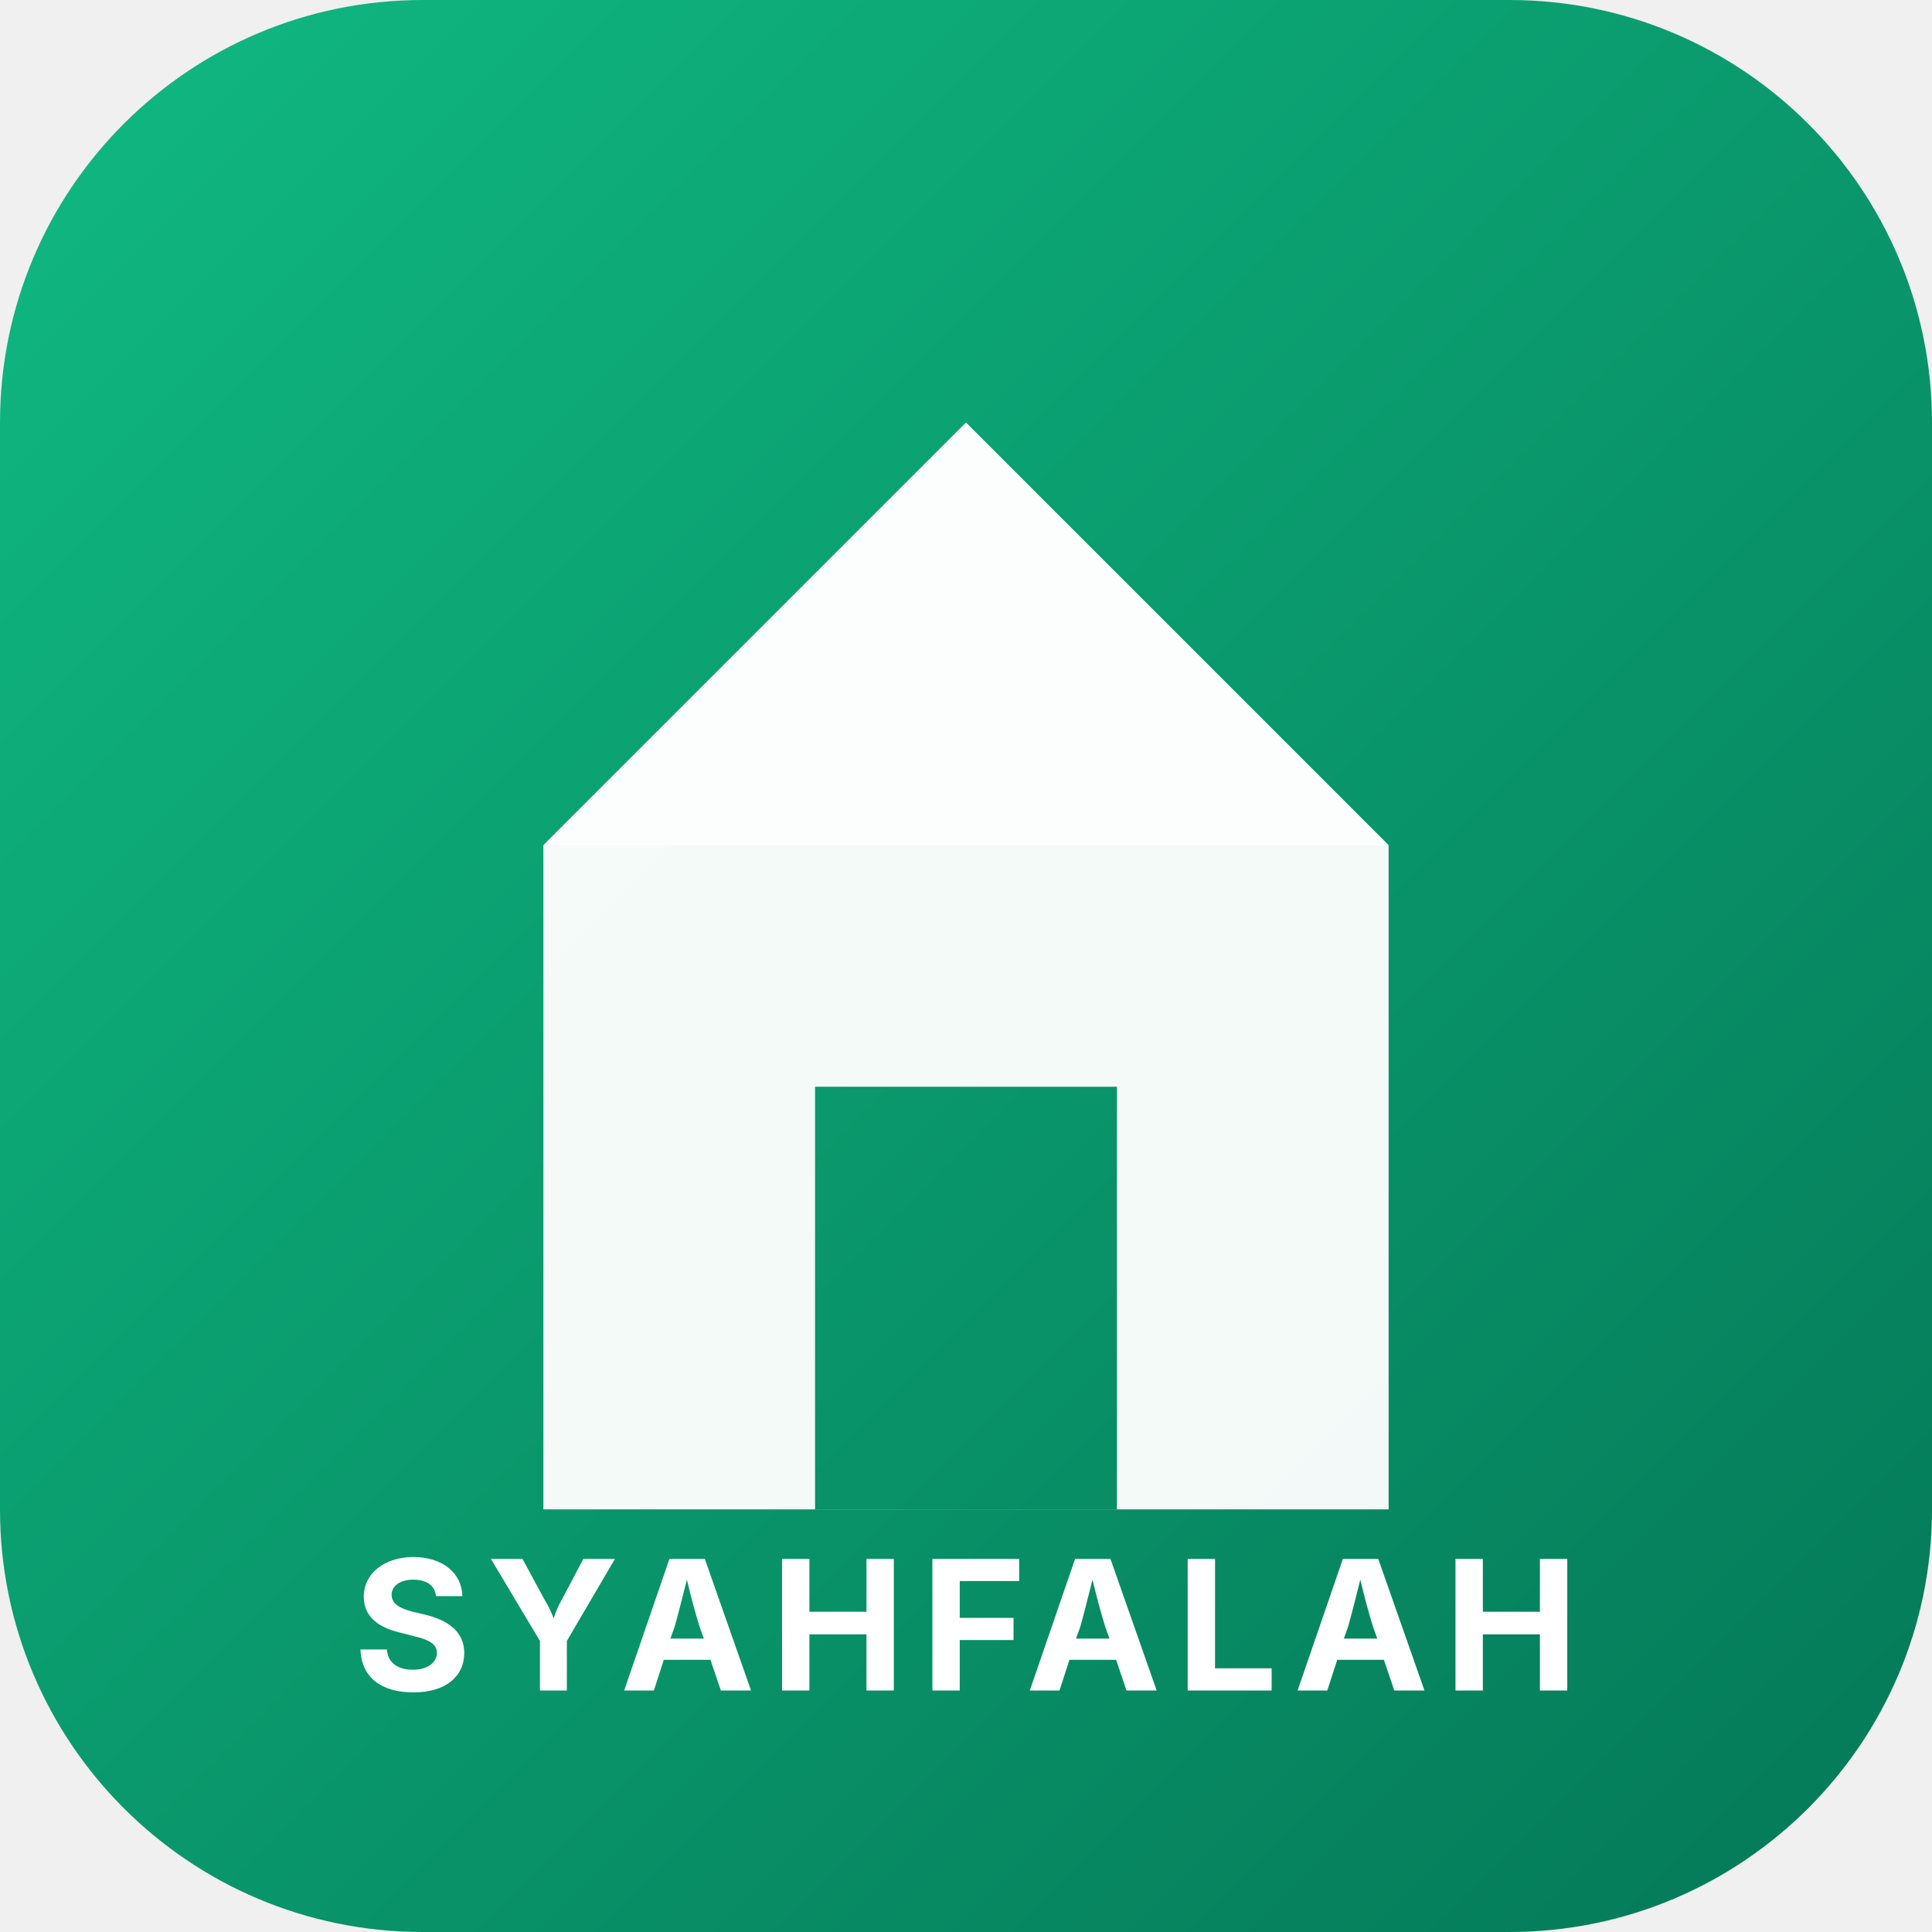
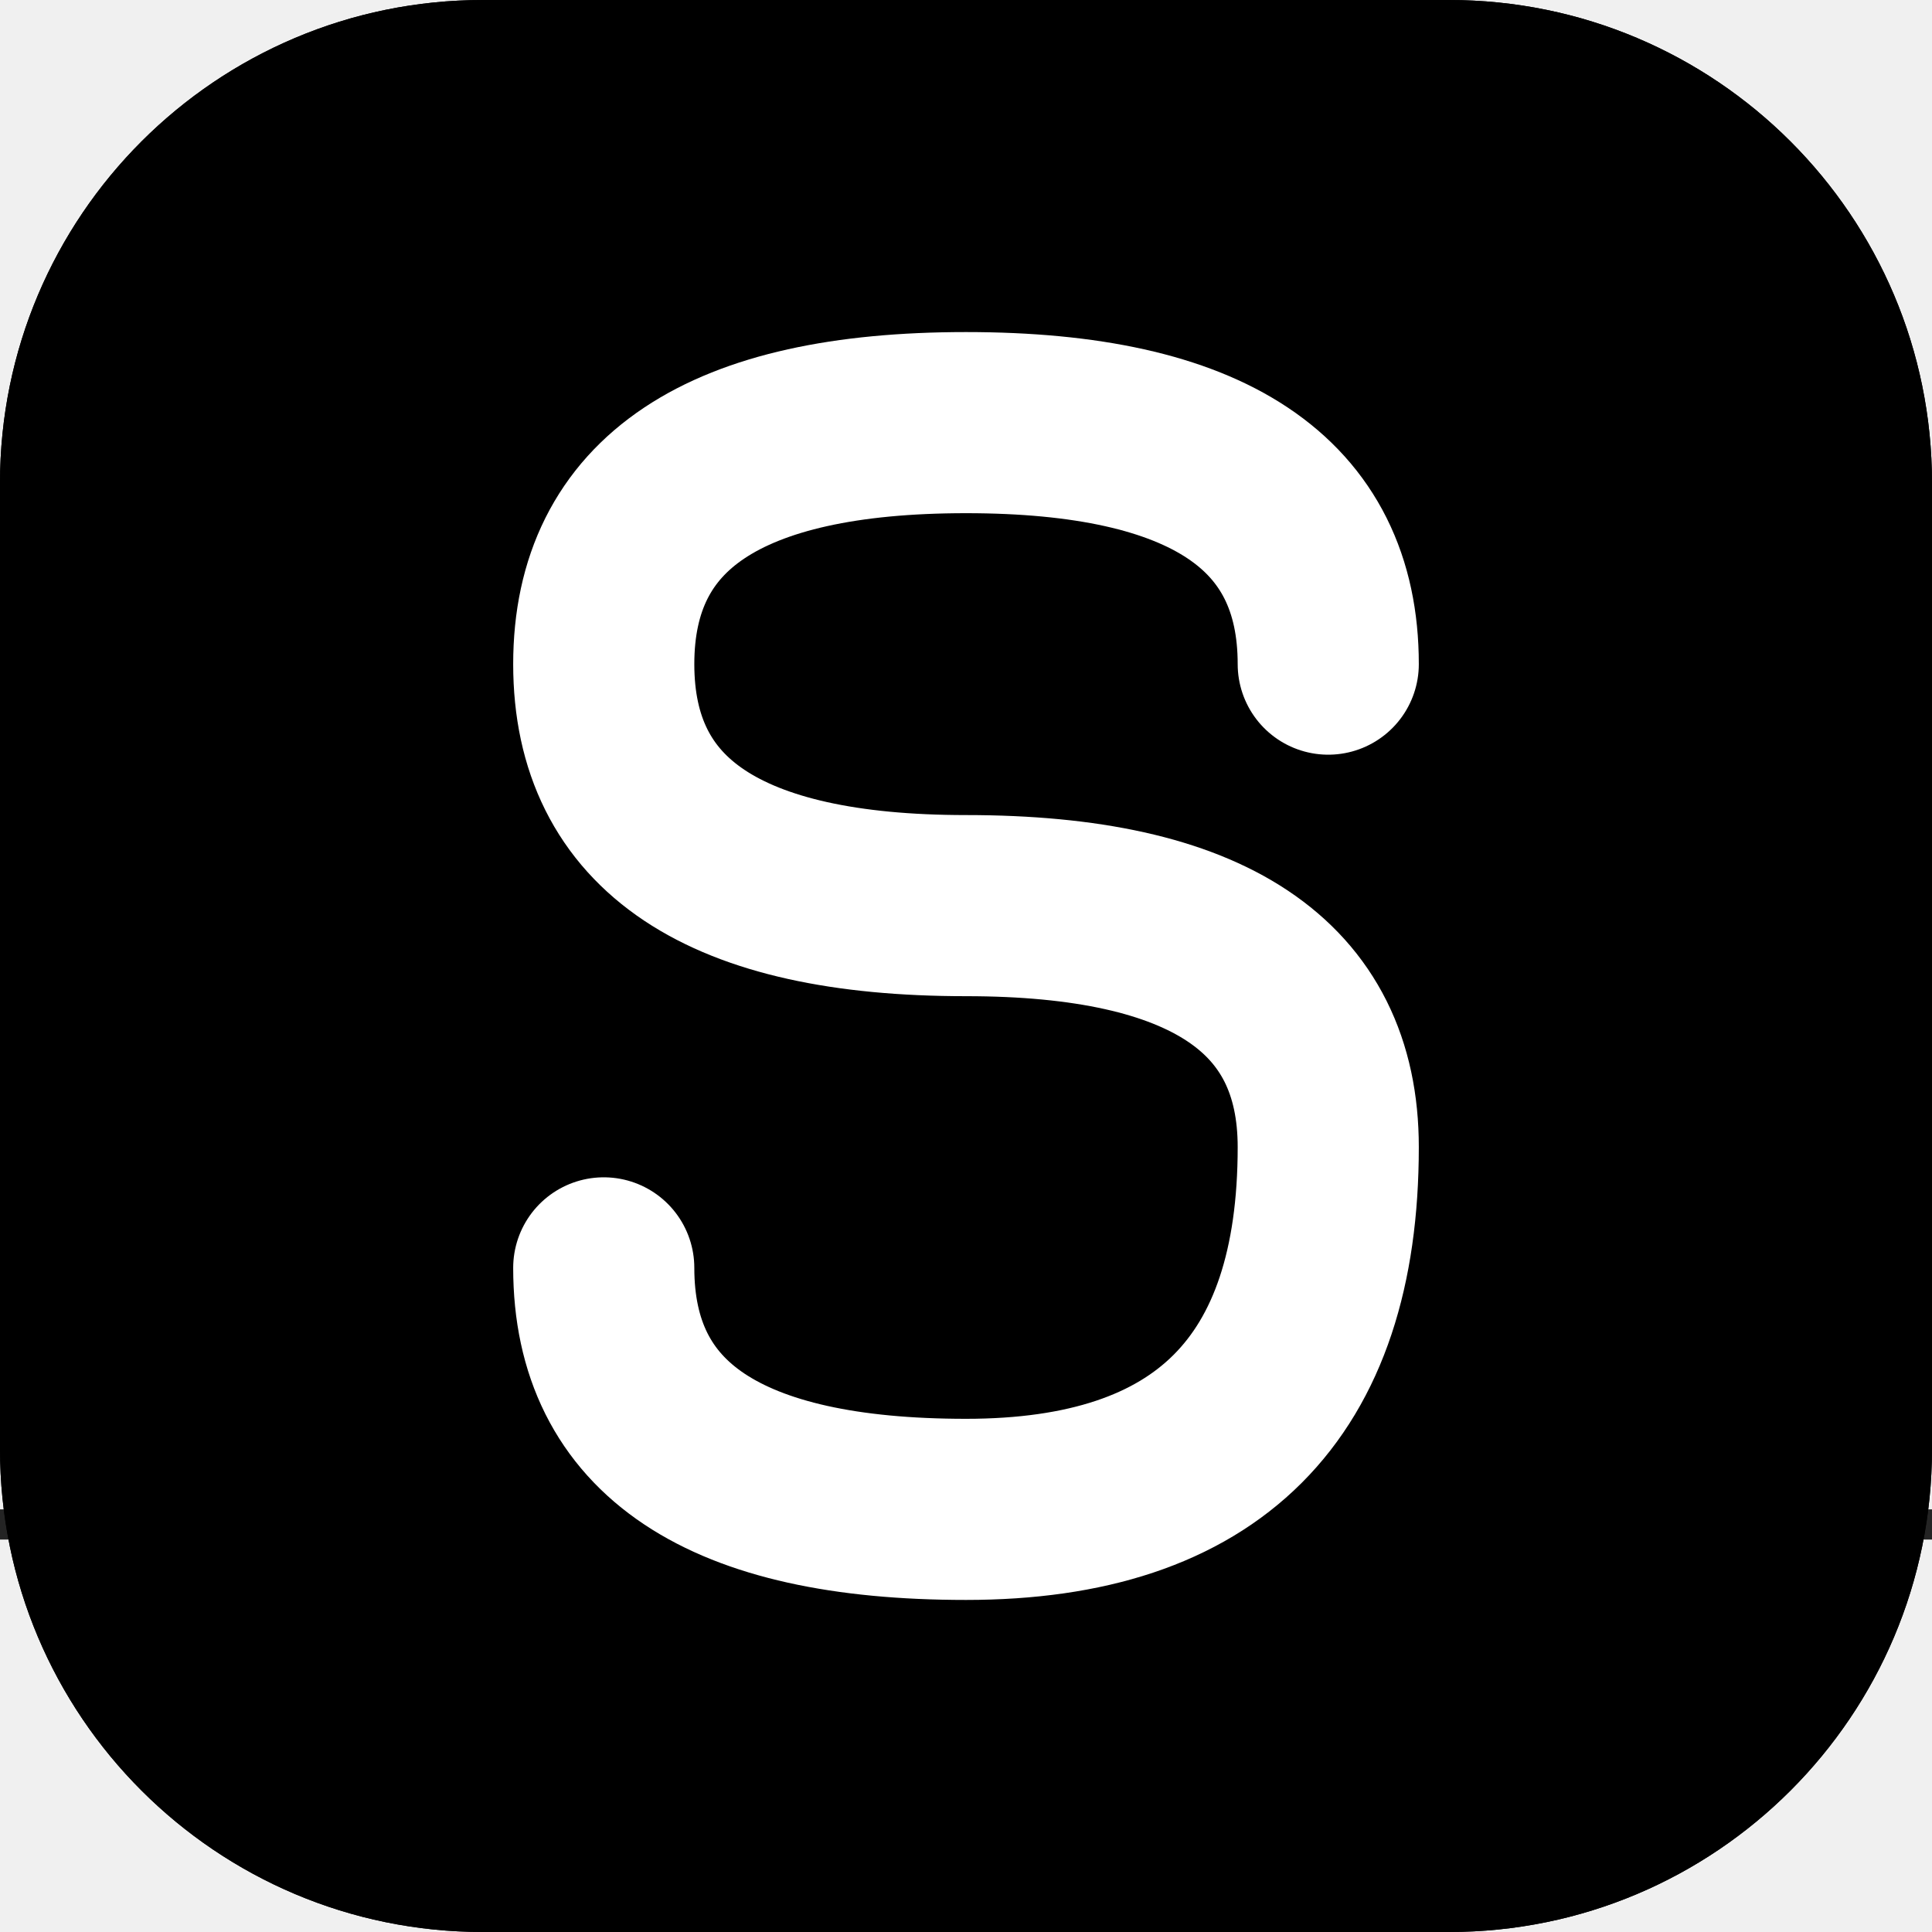
- <svg xmlns="http://www.w3.org/2000/svg" viewBox="0 0 64 64" fill="none">
+ <svg xmlns="http://www.w3.org/2000/svg" viewBox="0 0 64 64" fill="none" role="img" aria-label="Syahfalah">
  <defs>
-     <linearGradient id="g" x1="0" y1="0" x2="64" y2="64" gradientUnits="userSpaceOnUse">
-       <stop offset="0%" stop-color="#10b981" />
-       <stop offset="100%" stop-color="#047857" />
+     <linearGradient id="brand-blue" x1="0" y1="0" x2="64" y2="64" gradientUnits="userSpaceOnUse">
+       <stop offset="0%" stop-color="oklch(0.55 0.20 260)" />
+       <stop offset="100%" stop-color="oklch(0.38 0.18 260)" />
+     </linearGradient>
+     <linearGradient id="brand-aurum" x1="0" y1="0" x2="64" y2="64" gradientUnits="userSpaceOnUse">
+       <stop offset="0%" stop-color="oklch(0.78 0.15 75)" />
+       <stop offset="100%" stop-color="oklch(0.62 0.16 75)" />
+     </linearGradient>
+     <linearGradient id="brand-verdigris" x1="0" y1="0" x2="64" y2="64" gradientUnits="userSpaceOnUse">
+       <stop offset="0%" stop-color="oklch(0.65 0.13 175)" />
+       <stop offset="100%" stop-color="oklch(0.50 0.12 175)" />
    </linearGradient>
  </defs>
-   <rect width="64" height="64" rx="14" fill="url(#g)" />
-   <path d="M32 14L18 28v22h28V28L32 14z" fill="white" fill-opacity="0.95" />
-   <path d="M32 14L18 28h28L32 14z" fill="white" fill-opacity="0.7" />
-   <rect x="27" y="36" width="10" height="14" fill="url(#g)" />
-   <text x="32" y="56" font-family="Inter, sans-serif" font-size="6" font-weight="700" text-anchor="middle" fill="white" letter-spacing="0.5">SYAHFALAH</text>
+   <rect width="64" height="64" rx="16" fill="url(#brand-blue)" />
+   <rect x="0" y="0" width="64" height="64" rx="16" fill="url(#brand-blue)" />
+   <path d="M0 38 L64 38 L64 40 L0 40 Z" fill="url(#brand-aurum)" opacity="0.95" />
+   <path d="M0 50 L64 50 L64 51 L0 51 Z" fill="url(#brand-verdigris)" opacity="0.85" />
+   <path d="M44 22 Q44 14 32 14 Q20 14 20 22 Q20 30 32 30 Q44 30 44 38 Q44 50 32 50 Q20 50 20 42" stroke="white" stroke-width="6" stroke-linecap="round" stroke-linejoin="round" fill="none" />
</svg>
